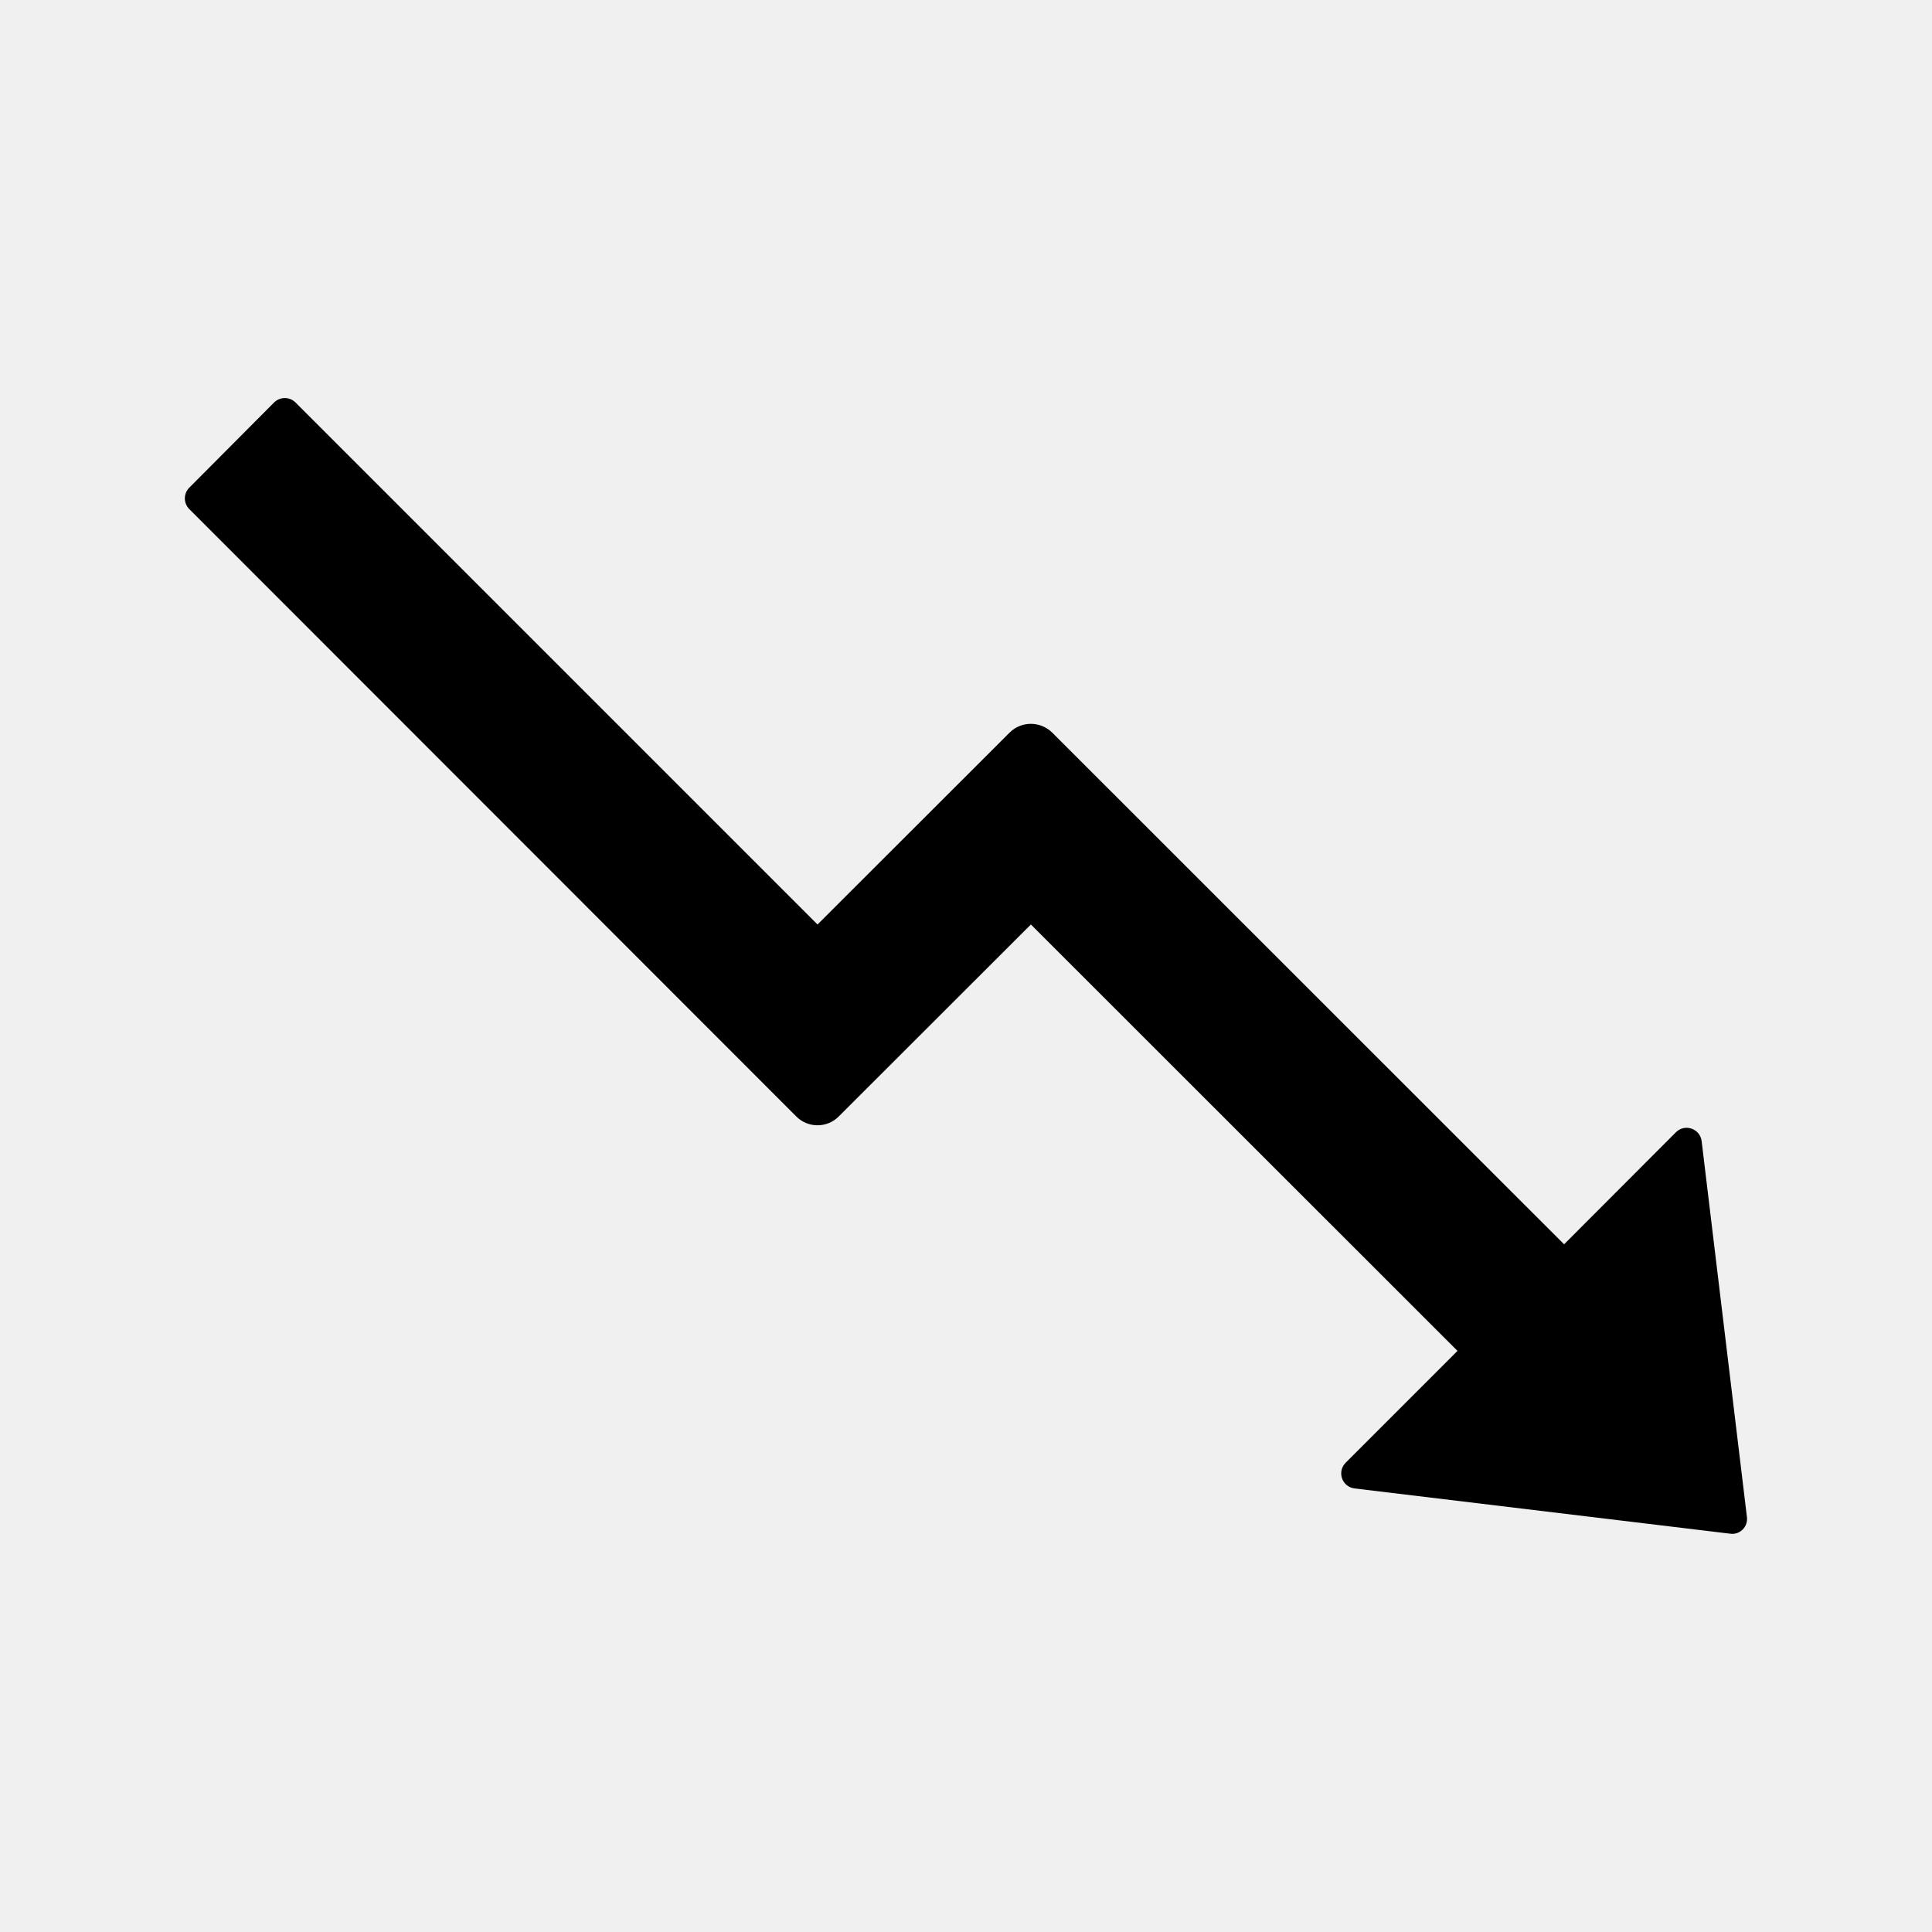
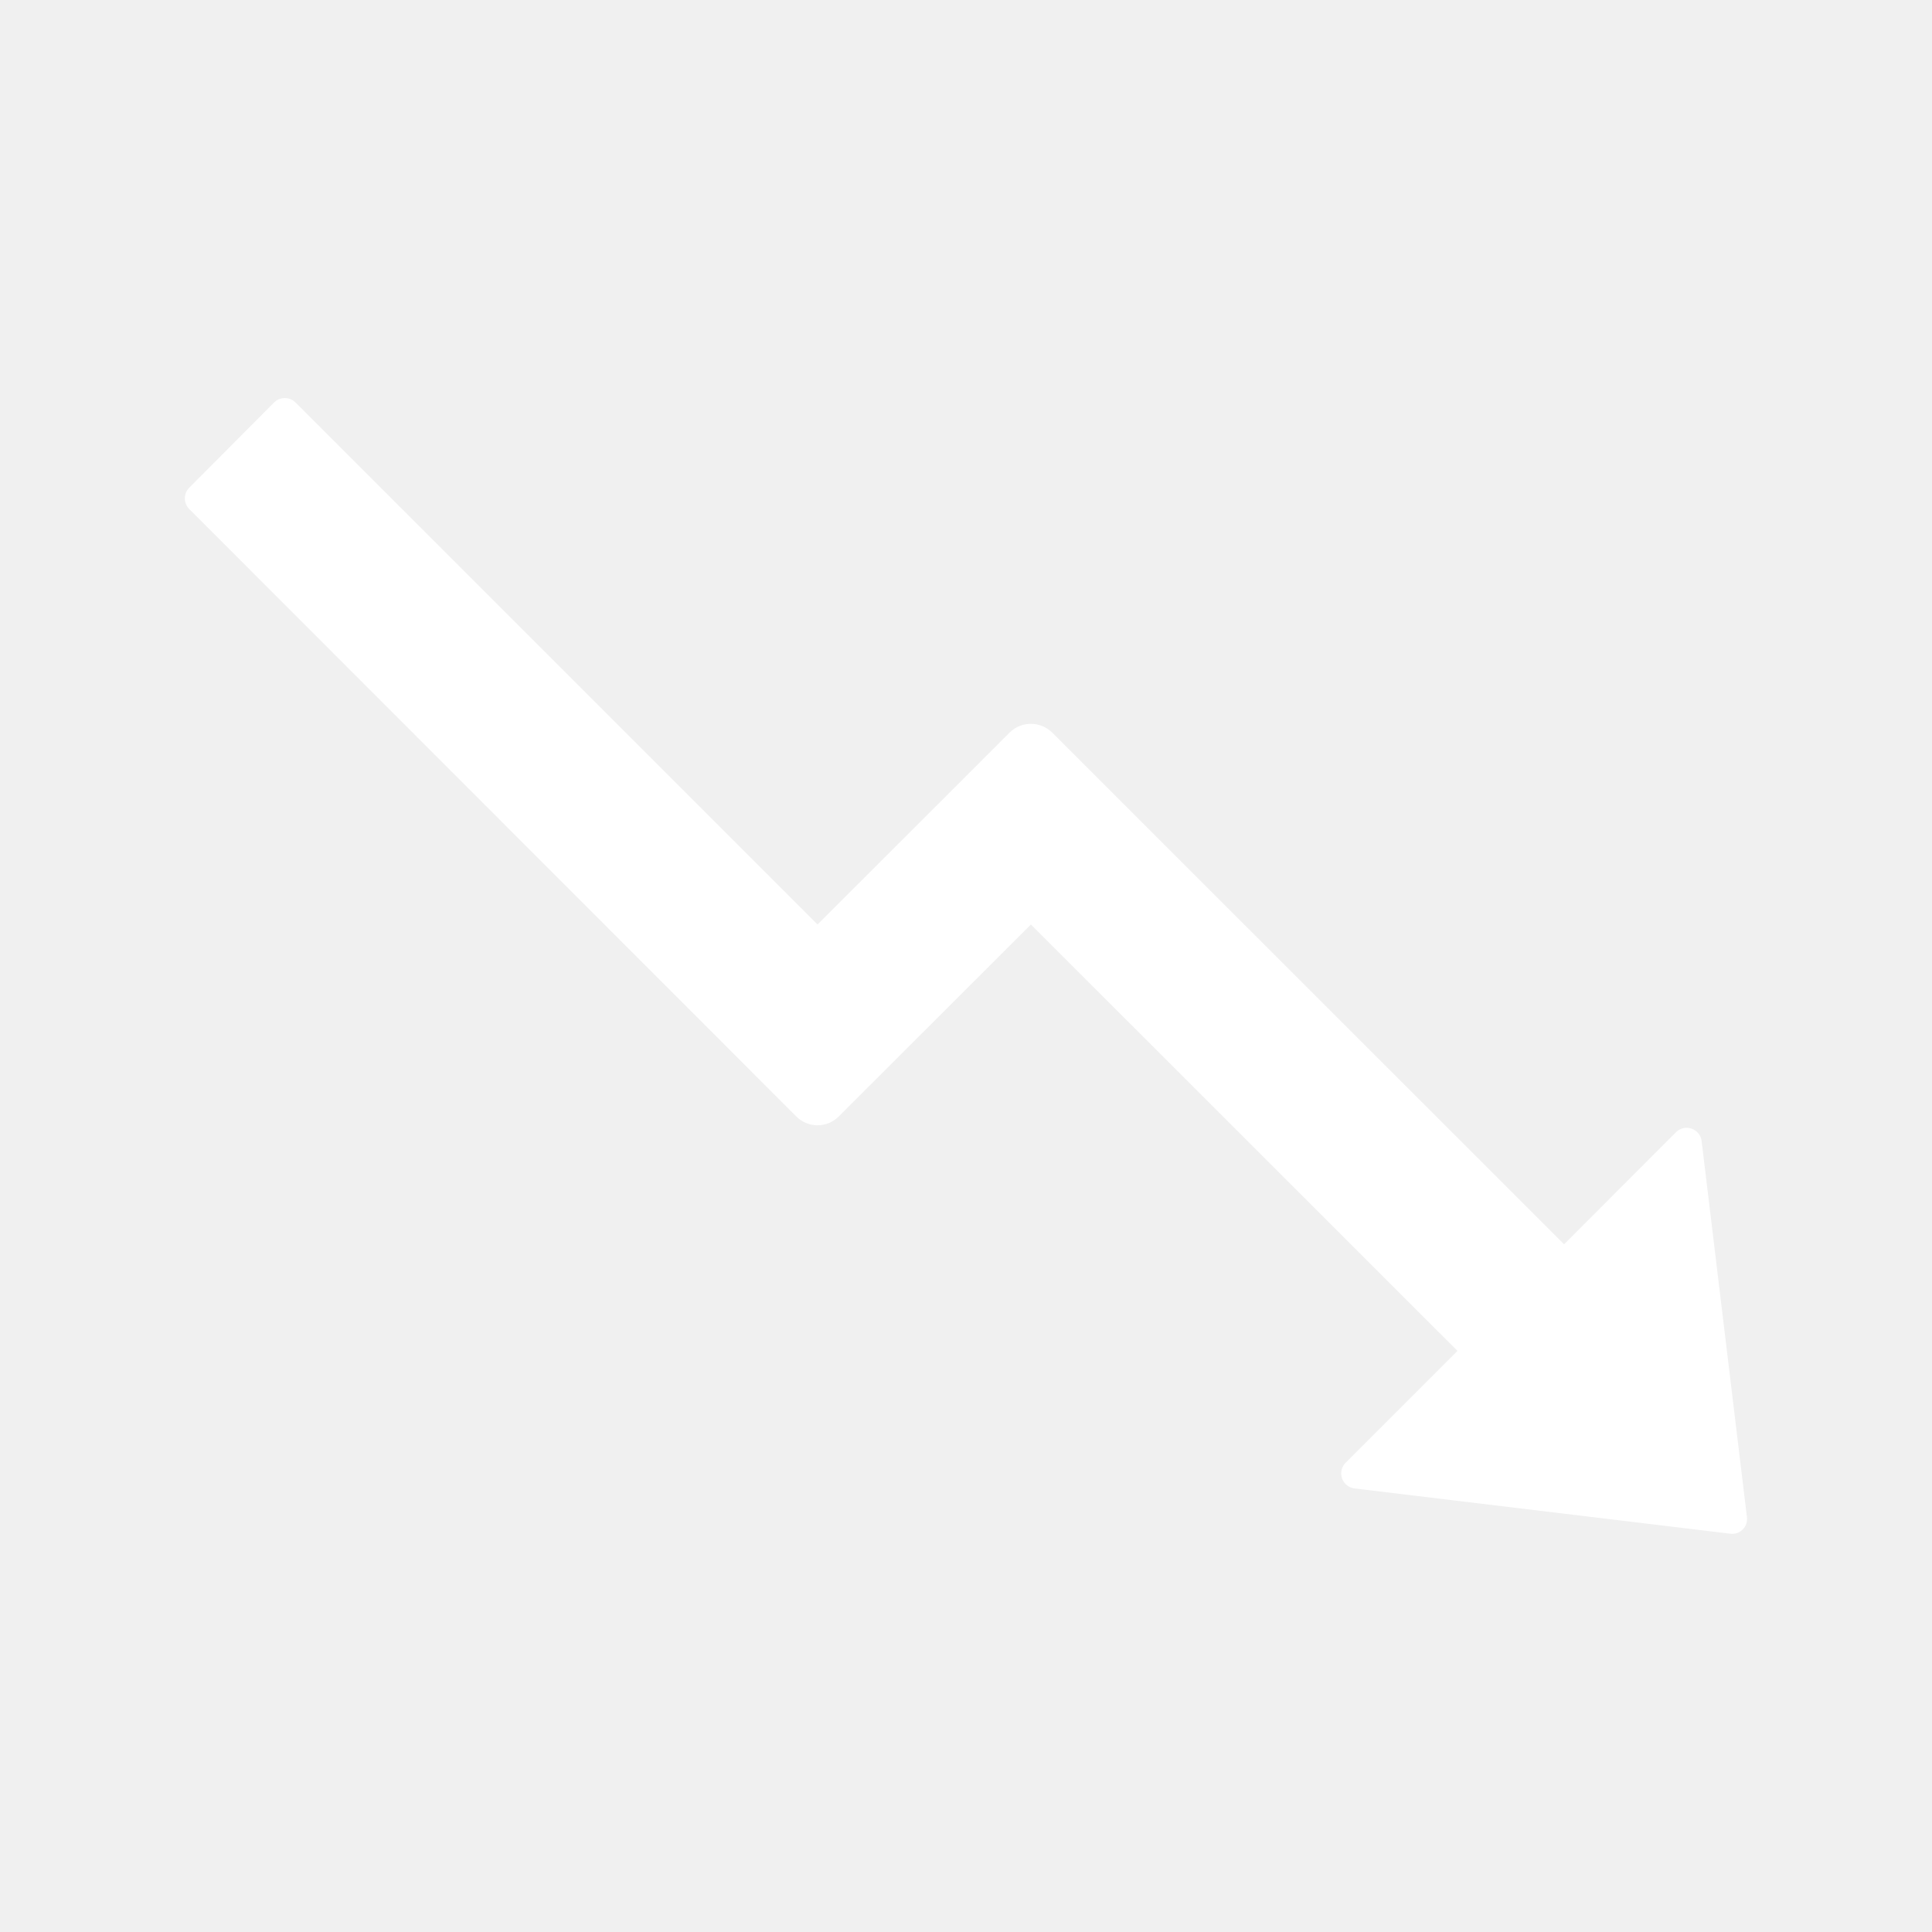
- <svg xmlns="http://www.w3.org/2000/svg" fill="#000000" width="800px" height="800px" viewBox="0 0 1024 1024" class="icon">
+ <svg xmlns="http://www.w3.org/2000/svg" fill="#ffffff" width="800px" height="800px" viewBox="0 0 1024 1024" class="icon">
  <path d="M925.9 804l-24-199.2c-.8-6.6-8.9-9.4-13.6-4.7L829 659.5 557.7 388.3c-6.3-6.2-16.4-6.2-22.6 0L433.3 490 156.6 213.3a8.03 8.03 0 0 0-11.3 0l-45 45.2a8.03 8.03 0 0 0 0 11.3L422 591.7c6.2 6.3 16.4 6.3 22.6 0L546.4 490l226.1 226-59.3 59.3a8.01 8.01 0 0 0 4.7 13.6l199.2 24c5.1.7 9.5-3.7 8.8-8.9z" />
</svg>
